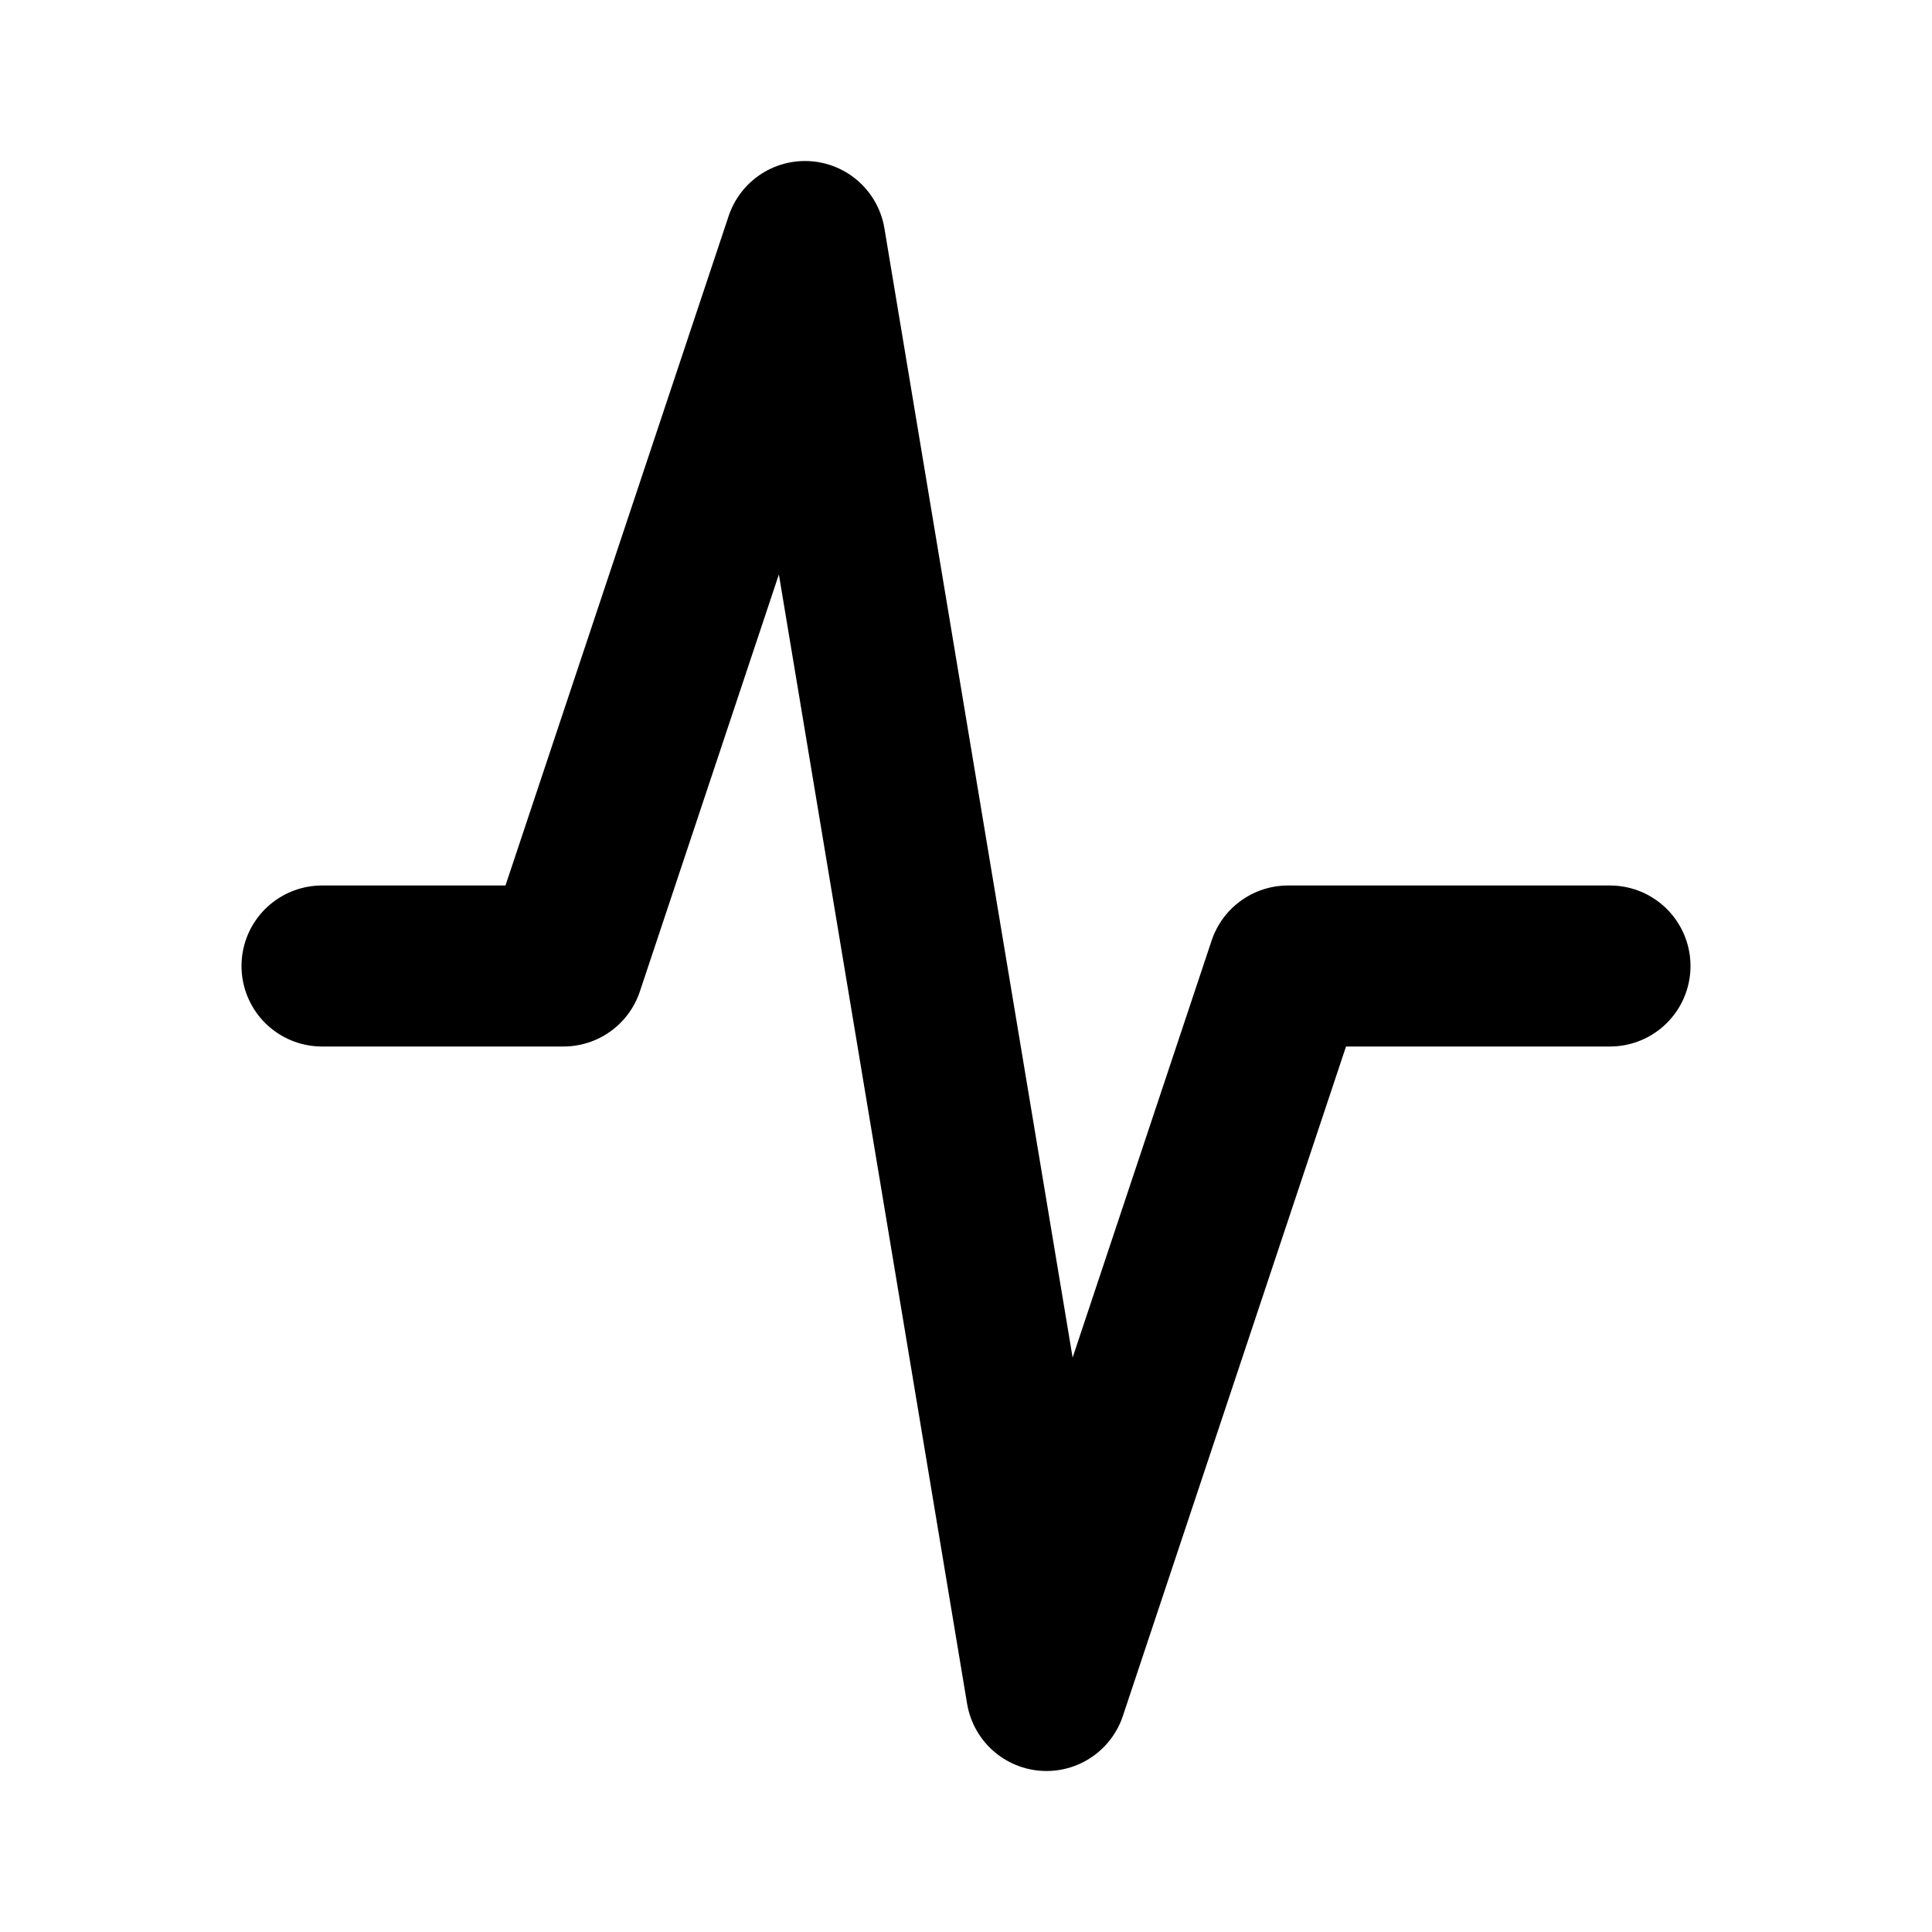
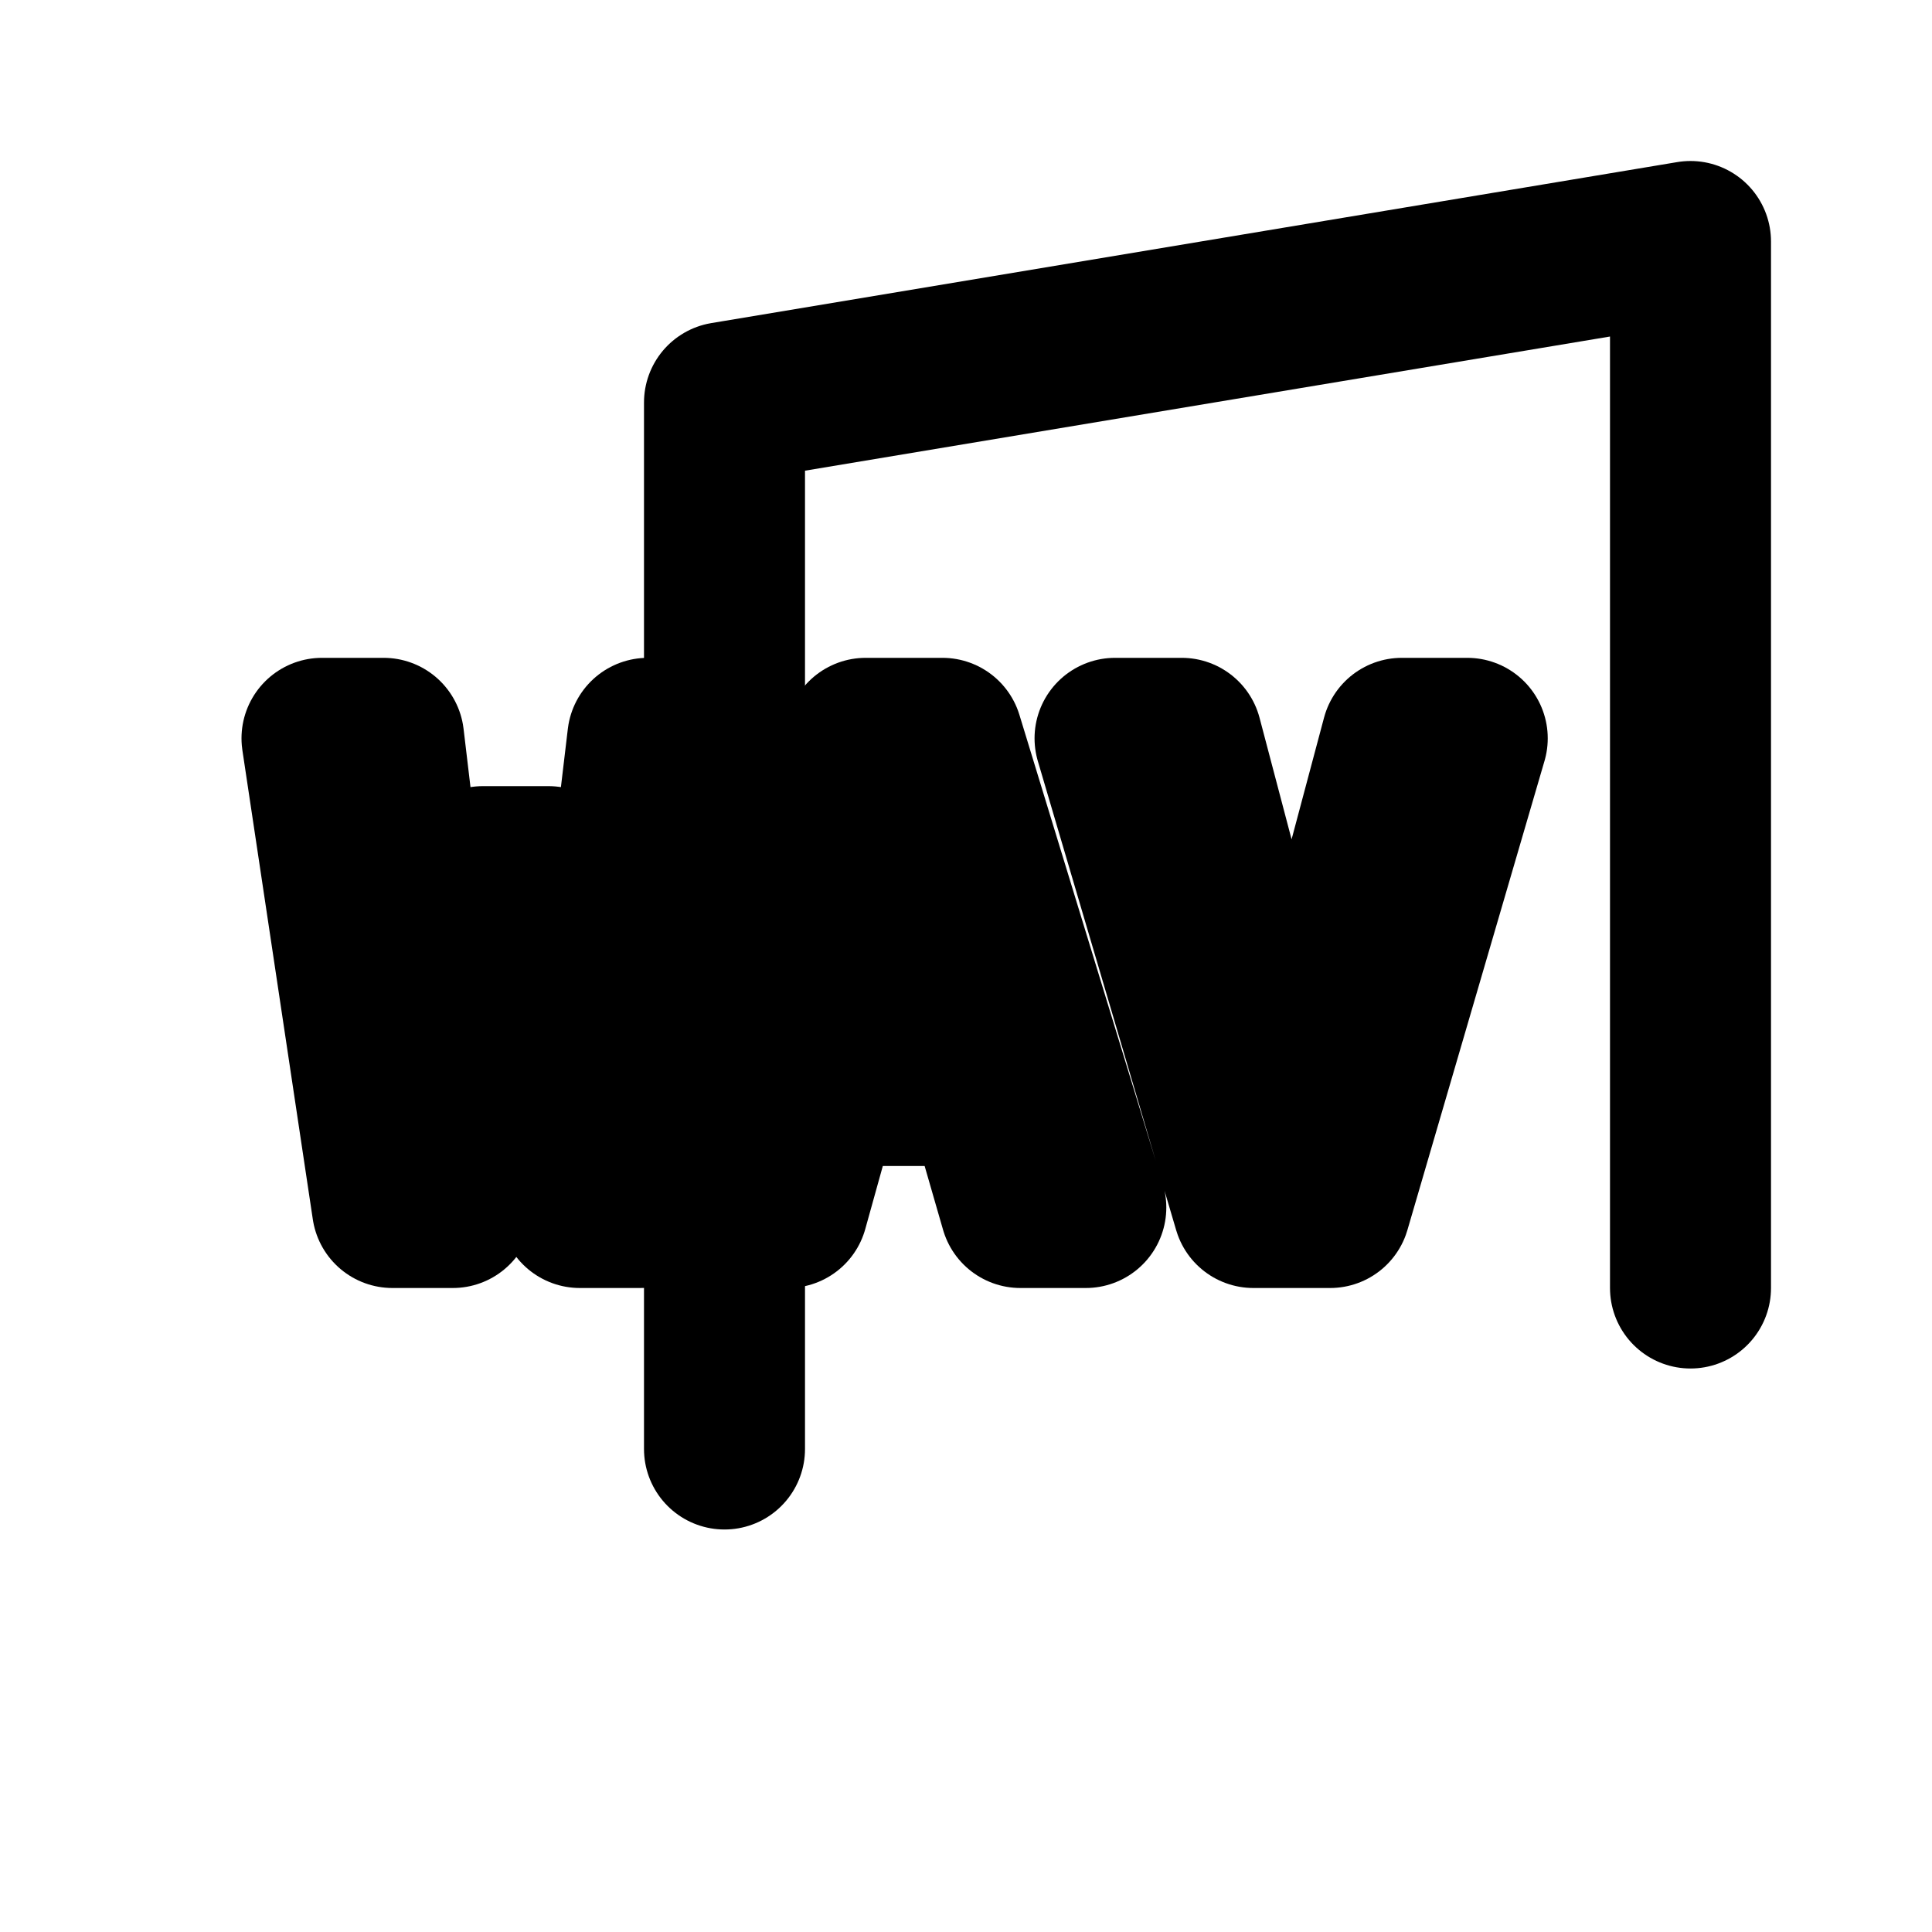
- <svg xmlns="http://www.w3.org/2000/svg" viewBox="0 0 24 24" fill="none" stroke="currentColor" stroke-width="2" stroke-linecap="round" stroke-linejoin="round" class="text-blue-500">
-   <path d="M4 12h3l3-9 3 18 3-9h4" />
+ <svg xmlns="http://www.w3.org/2000/svg" viewBox="0 0 24 24" fill="none" stroke="currentColor" stroke-width="2" stroke-linecap="round" stroke-linejoin="round">
+   <path d="M9 18V5l12-2v13" />
+   <text x="4" y="15" font-family="monospace" font-size="8" fill="currentColor">WAV</text>
</svg>
